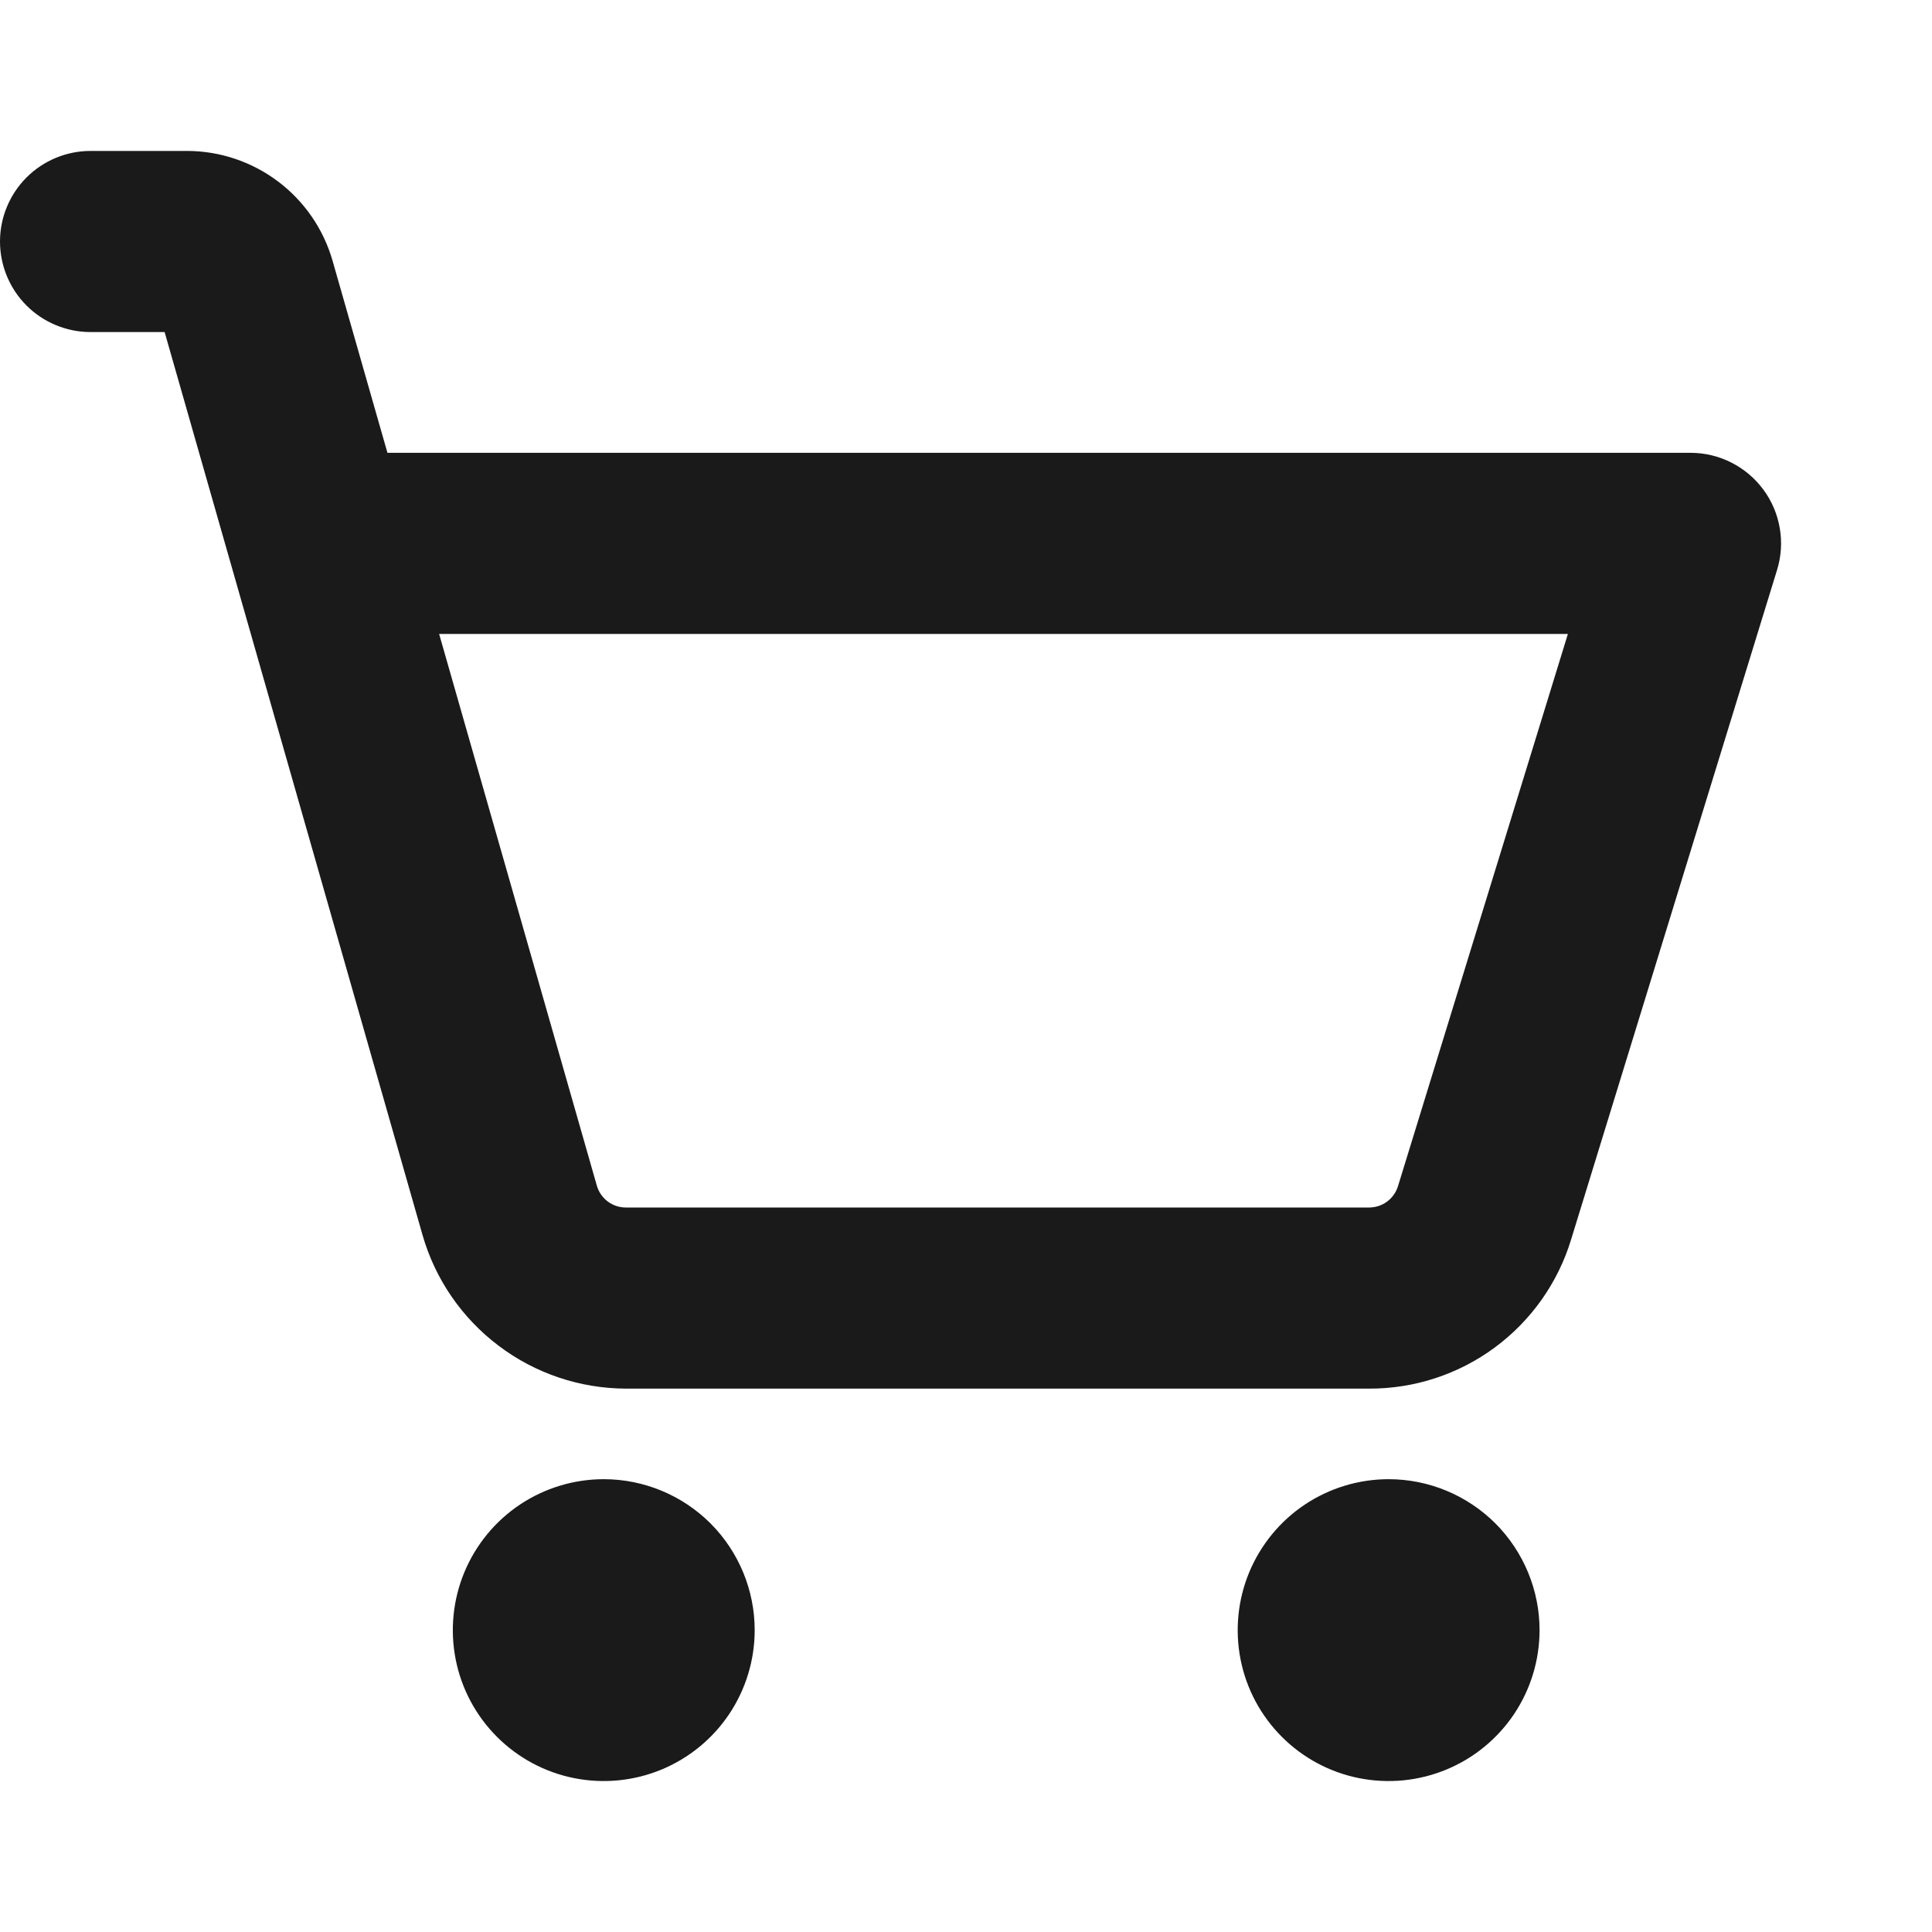
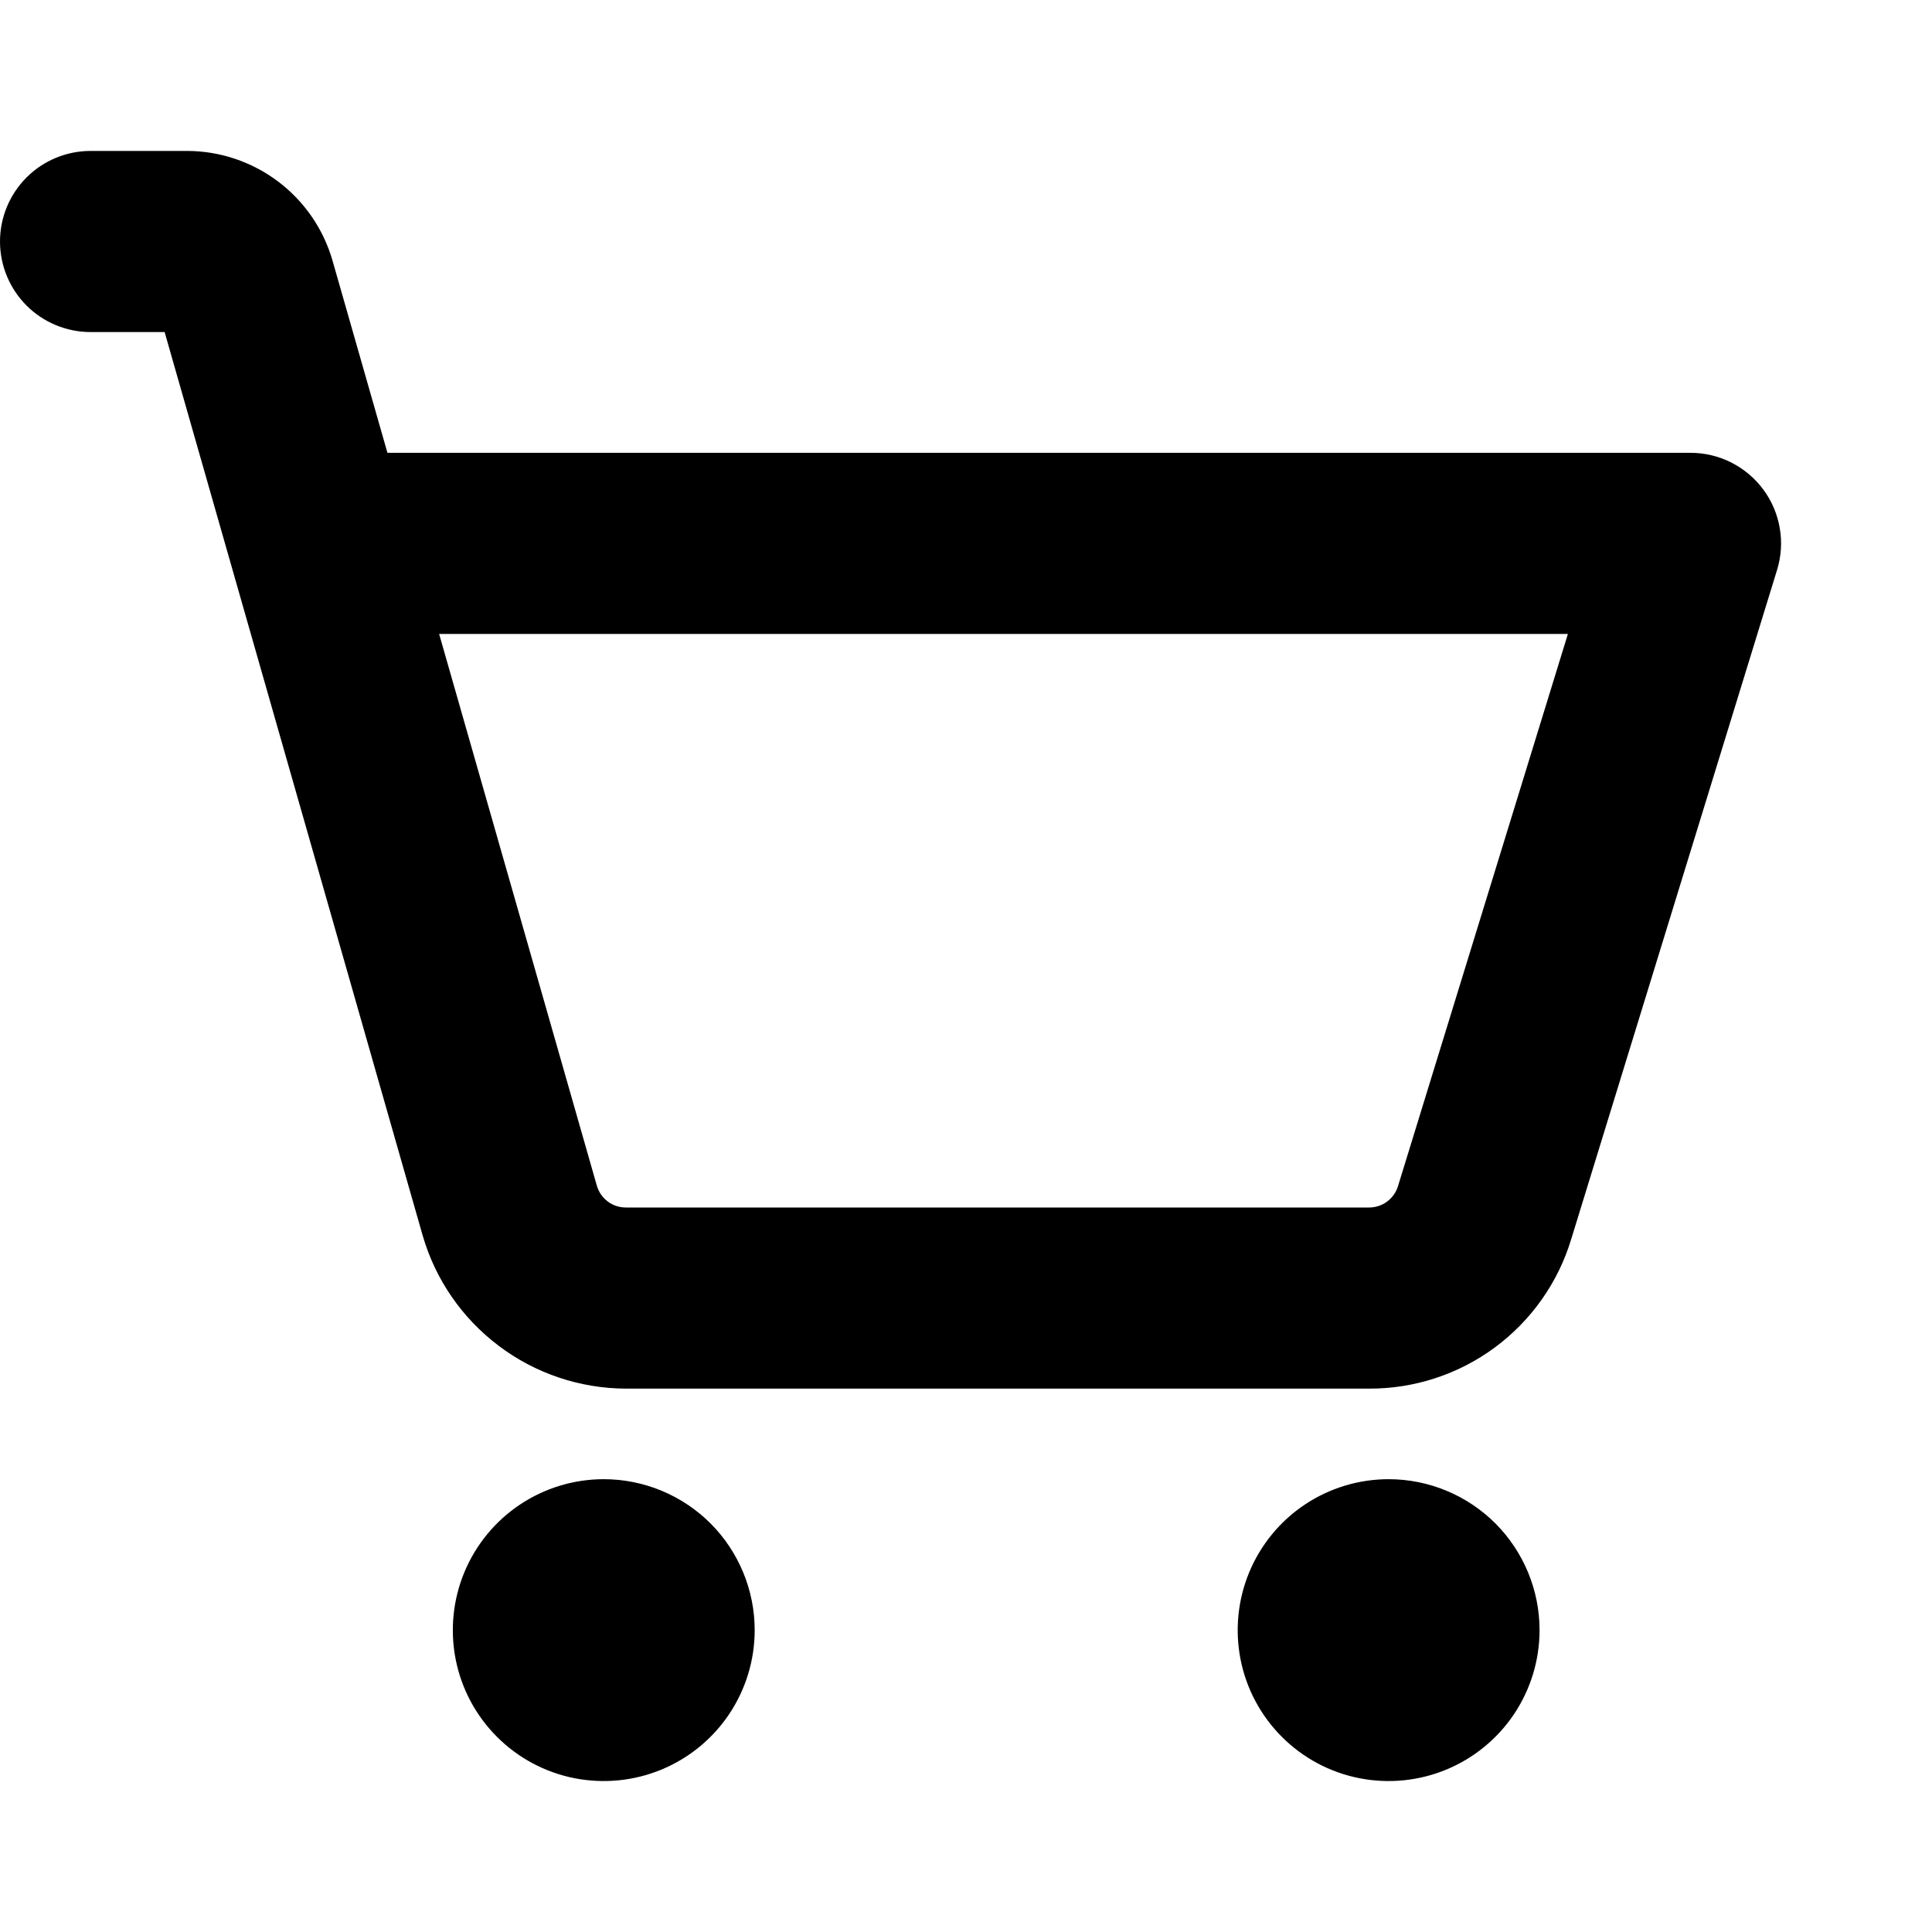
- <svg xmlns="http://www.w3.org/2000/svg" width="24" height="24" viewBox="0 0 24 24" fill="none">
-   <path d="M9.375 20.25C9.375 20.621 9.265 20.983 9.059 21.292C8.853 21.6 8.56 21.84 8.218 21.982C7.875 22.124 7.498 22.161 7.134 22.089C6.77 22.017 6.436 21.838 6.174 21.576C5.912 21.314 5.733 20.98 5.661 20.616C5.589 20.252 5.626 19.875 5.768 19.532C5.91 19.19 6.15 18.897 6.458 18.691C6.767 18.485 7.129 18.375 7.5 18.375C7.997 18.375 8.474 18.573 8.826 18.924C9.177 19.276 9.375 19.753 9.375 20.25ZM17.25 18.375C16.879 18.375 16.517 18.485 16.208 18.691C15.9 18.897 15.66 19.19 15.518 19.532C15.376 19.875 15.339 20.252 15.411 20.616C15.483 20.98 15.662 21.314 15.924 21.576C16.186 21.838 16.52 22.017 16.884 22.089C17.248 22.161 17.625 22.124 17.968 21.982C18.31 21.84 18.603 21.6 18.809 21.292C19.015 20.983 19.125 20.621 19.125 20.25C19.125 19.753 18.927 19.276 18.576 18.924C18.224 18.573 17.747 18.375 17.25 18.375ZM22.075 7.081L19.517 15.397C19.354 15.934 19.021 16.405 18.569 16.739C18.117 17.073 17.569 17.252 17.007 17.25H7.775C7.205 17.248 6.65 17.062 6.195 16.718C5.74 16.375 5.408 15.894 5.25 15.346L2.045 4.125H1.125C0.827 4.125 0.54 4.006 0.33 3.796C0.119 3.585 0 3.298 0 3C0 2.702 0.119 2.415 0.33 2.204C0.54 1.994 0.827 1.875 1.125 1.875H2.327C2.734 1.876 3.13 2.01 3.455 2.255C3.78 2.5 4.017 2.844 4.13 3.235L4.813 5.625H21C21.176 5.625 21.35 5.666 21.507 5.746C21.664 5.825 21.8 5.94 21.905 6.082C22.01 6.223 22.079 6.387 22.109 6.561C22.139 6.735 22.127 6.913 22.075 7.081ZM19.477 7.875H5.455L7.414 14.728C7.436 14.806 7.484 14.876 7.549 14.925C7.614 14.974 7.693 15 7.775 15H17.007C17.087 15 17.166 14.975 17.23 14.927C17.295 14.879 17.343 14.812 17.366 14.736L19.477 7.875Z" fill="#1A1A1A" />
+ <svg xmlns="http://www.w3.org/2000/svg" width="24" height="24" viewBox="0 0 24 24">
+   <path d="M9.375 20.25C9.375 20.621 9.265 20.983 9.059 21.292C8.853 21.6 8.56 21.84 8.218 21.982C7.875 22.124 7.498 22.161 7.134 22.089C6.77 22.017 6.436 21.838 6.174 21.576C5.912 21.314 5.733 20.98 5.661 20.616C5.589 20.252 5.626 19.875 5.768 19.532C5.91 19.19 6.15 18.897 6.458 18.691C6.767 18.485 7.129 18.375 7.5 18.375C7.997 18.375 8.474 18.573 8.826 18.924C9.177 19.276 9.375 19.753 9.375 20.25ZM17.25 18.375C16.879 18.375 16.517 18.485 16.208 18.691C15.9 18.897 15.66 19.19 15.518 19.532C15.376 19.875 15.339 20.252 15.411 20.616C15.483 20.98 15.662 21.314 15.924 21.576C16.186 21.838 16.52 22.017 16.884 22.089C17.248 22.161 17.625 22.124 17.968 21.982C18.31 21.84 18.603 21.6 18.809 21.292C19.015 20.983 19.125 20.621 19.125 20.25C19.125 19.753 18.927 19.276 18.576 18.924C18.224 18.573 17.747 18.375 17.25 18.375ZM22.075 7.081L19.517 15.397C19.354 15.934 19.021 16.405 18.569 16.739C18.117 17.073 17.569 17.252 17.007 17.25H7.775C7.205 17.248 6.65 17.062 6.195 16.718C5.74 16.375 5.408 15.894 5.25 15.346L2.045 4.125H1.125C0.827 4.125 0.54 4.006 0.33 3.796C0.119 3.585 0 3.298 0 3C0 2.702 0.119 2.415 0.33 2.204C0.54 1.994 0.827 1.875 1.125 1.875H2.327C2.734 1.876 3.13 2.01 3.455 2.255C3.78 2.5 4.017 2.844 4.13 3.235L4.813 5.625H21C21.176 5.625 21.35 5.666 21.507 5.746C21.664 5.825 21.8 5.94 21.905 6.082C22.01 6.223 22.079 6.387 22.109 6.561C22.139 6.735 22.127 6.913 22.075 7.081ZM19.477 7.875H5.455L7.414 14.728C7.436 14.806 7.484 14.876 7.549 14.925C7.614 14.974 7.693 15 7.775 15H17.007C17.087 15 17.166 14.975 17.23 14.927C17.295 14.879 17.343 14.812 17.366 14.736L19.477 7.875Z" />
</svg>
